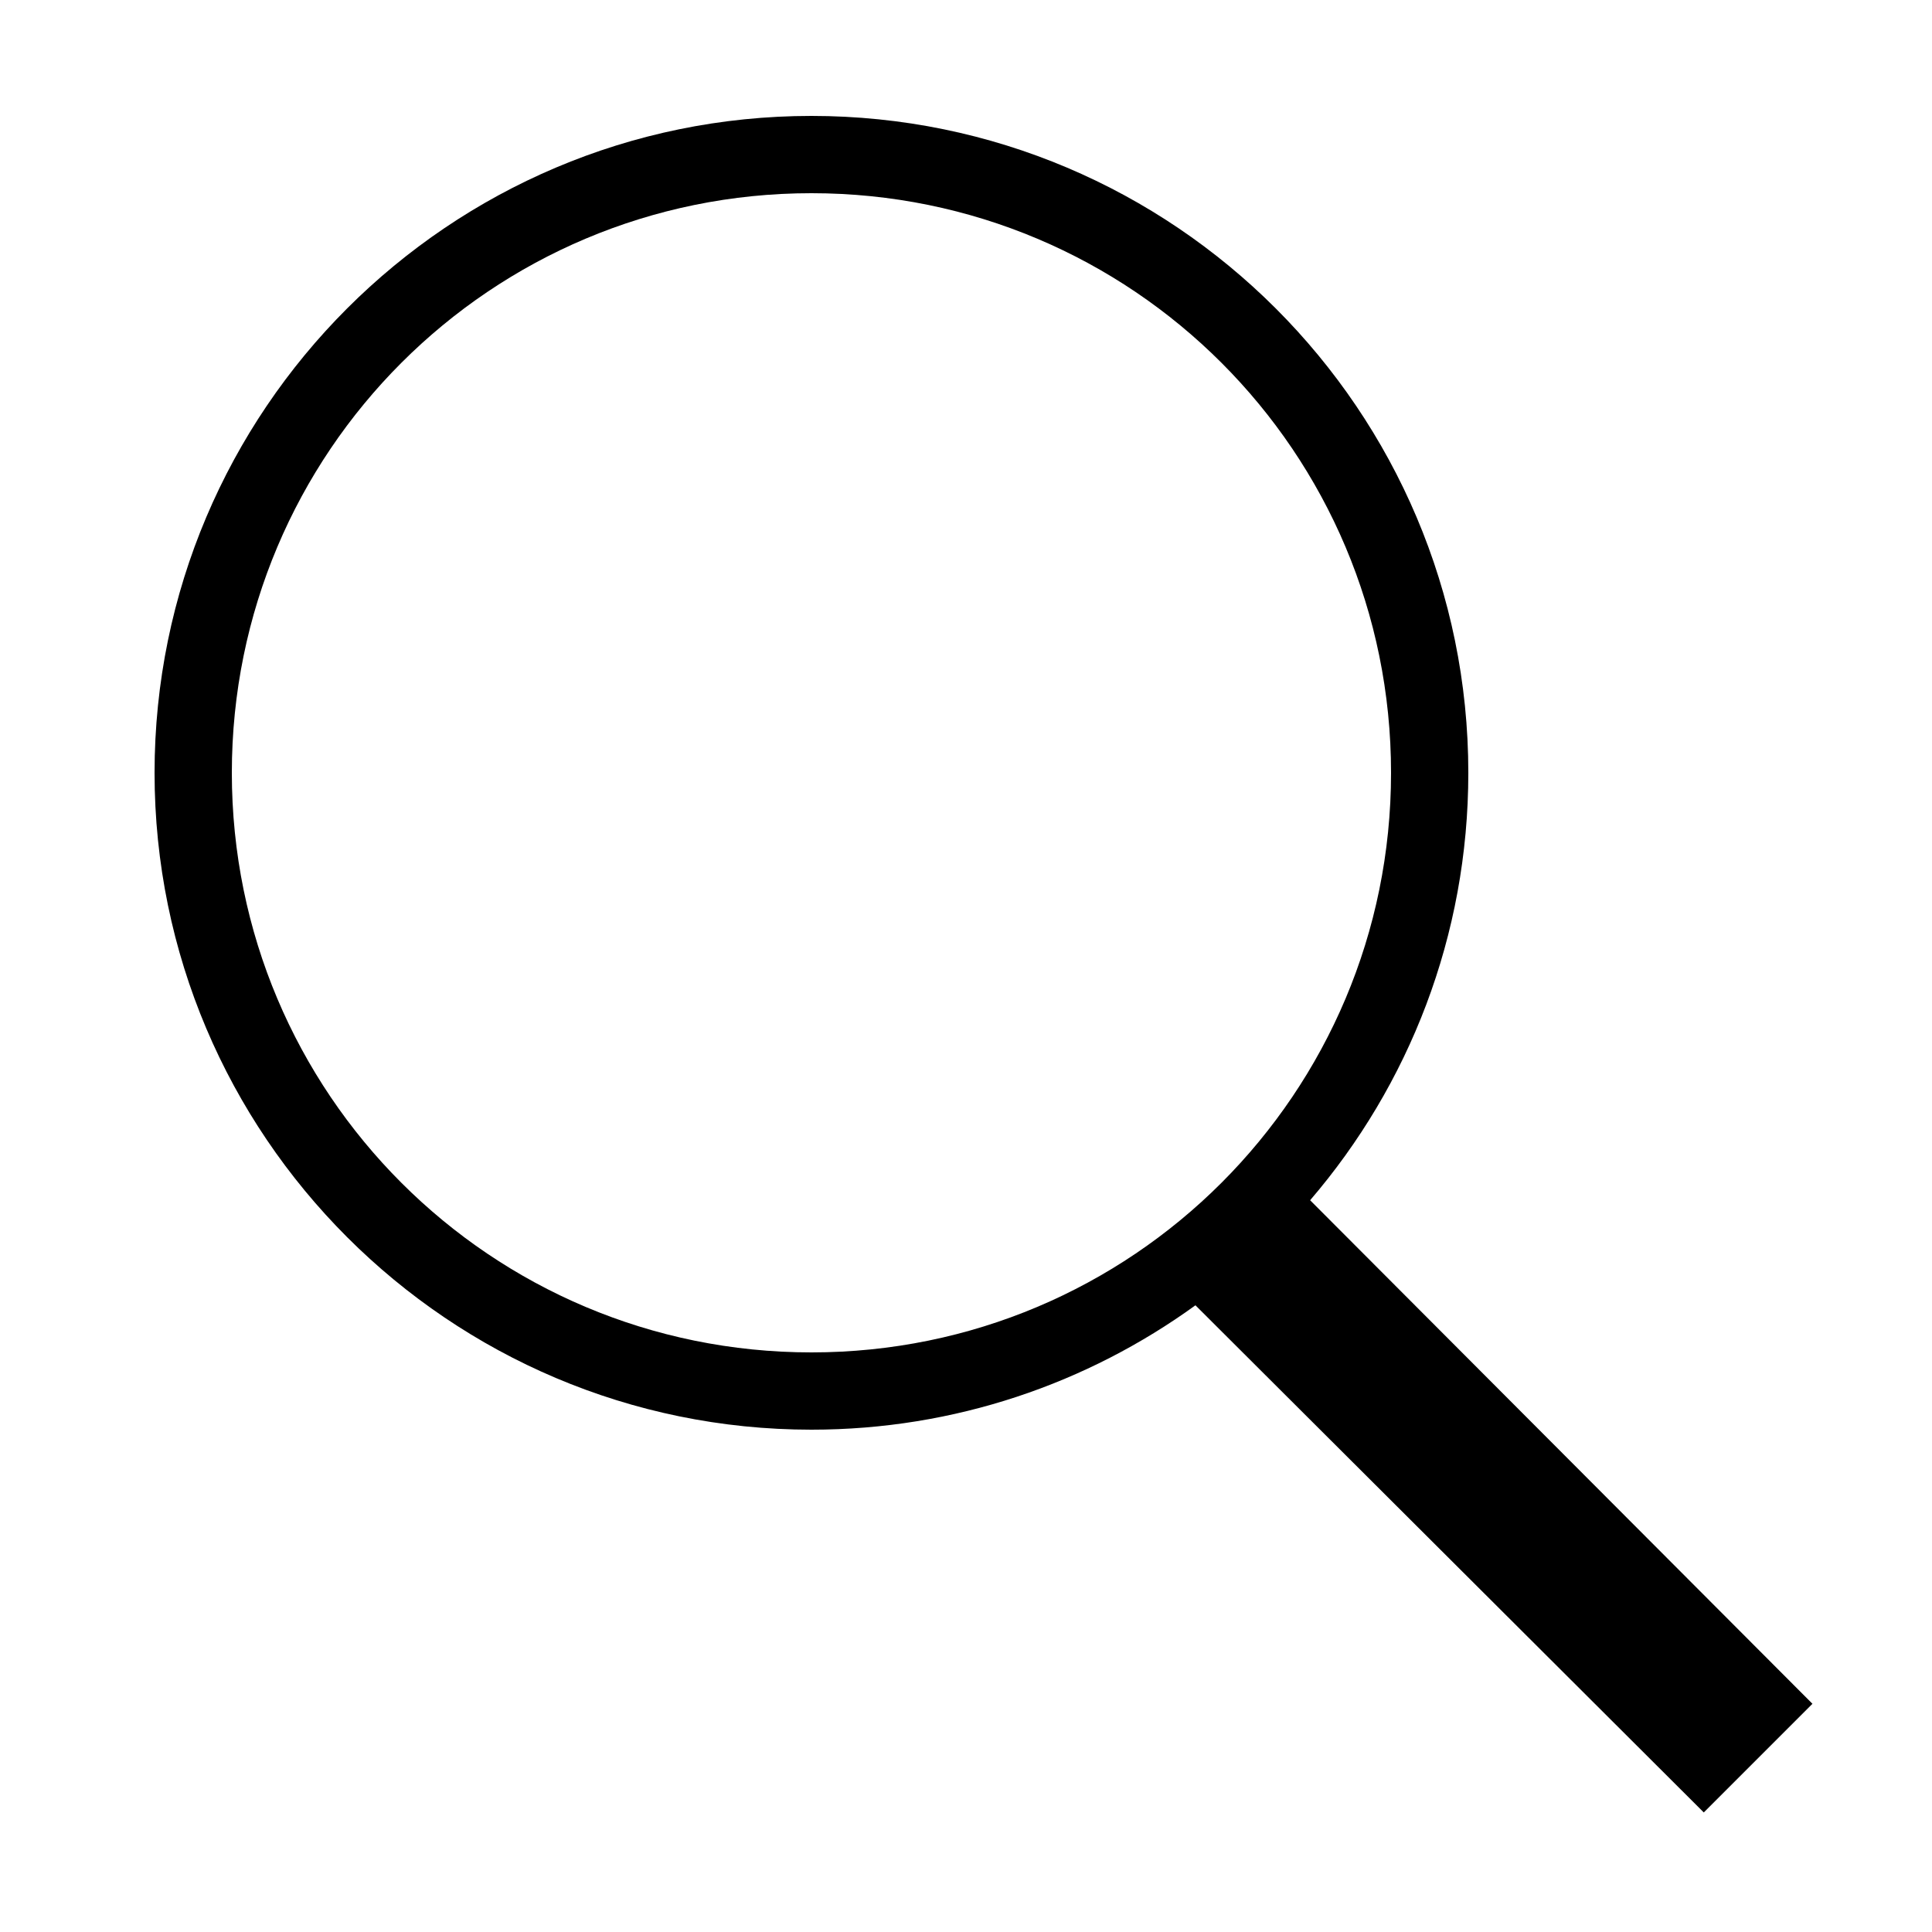
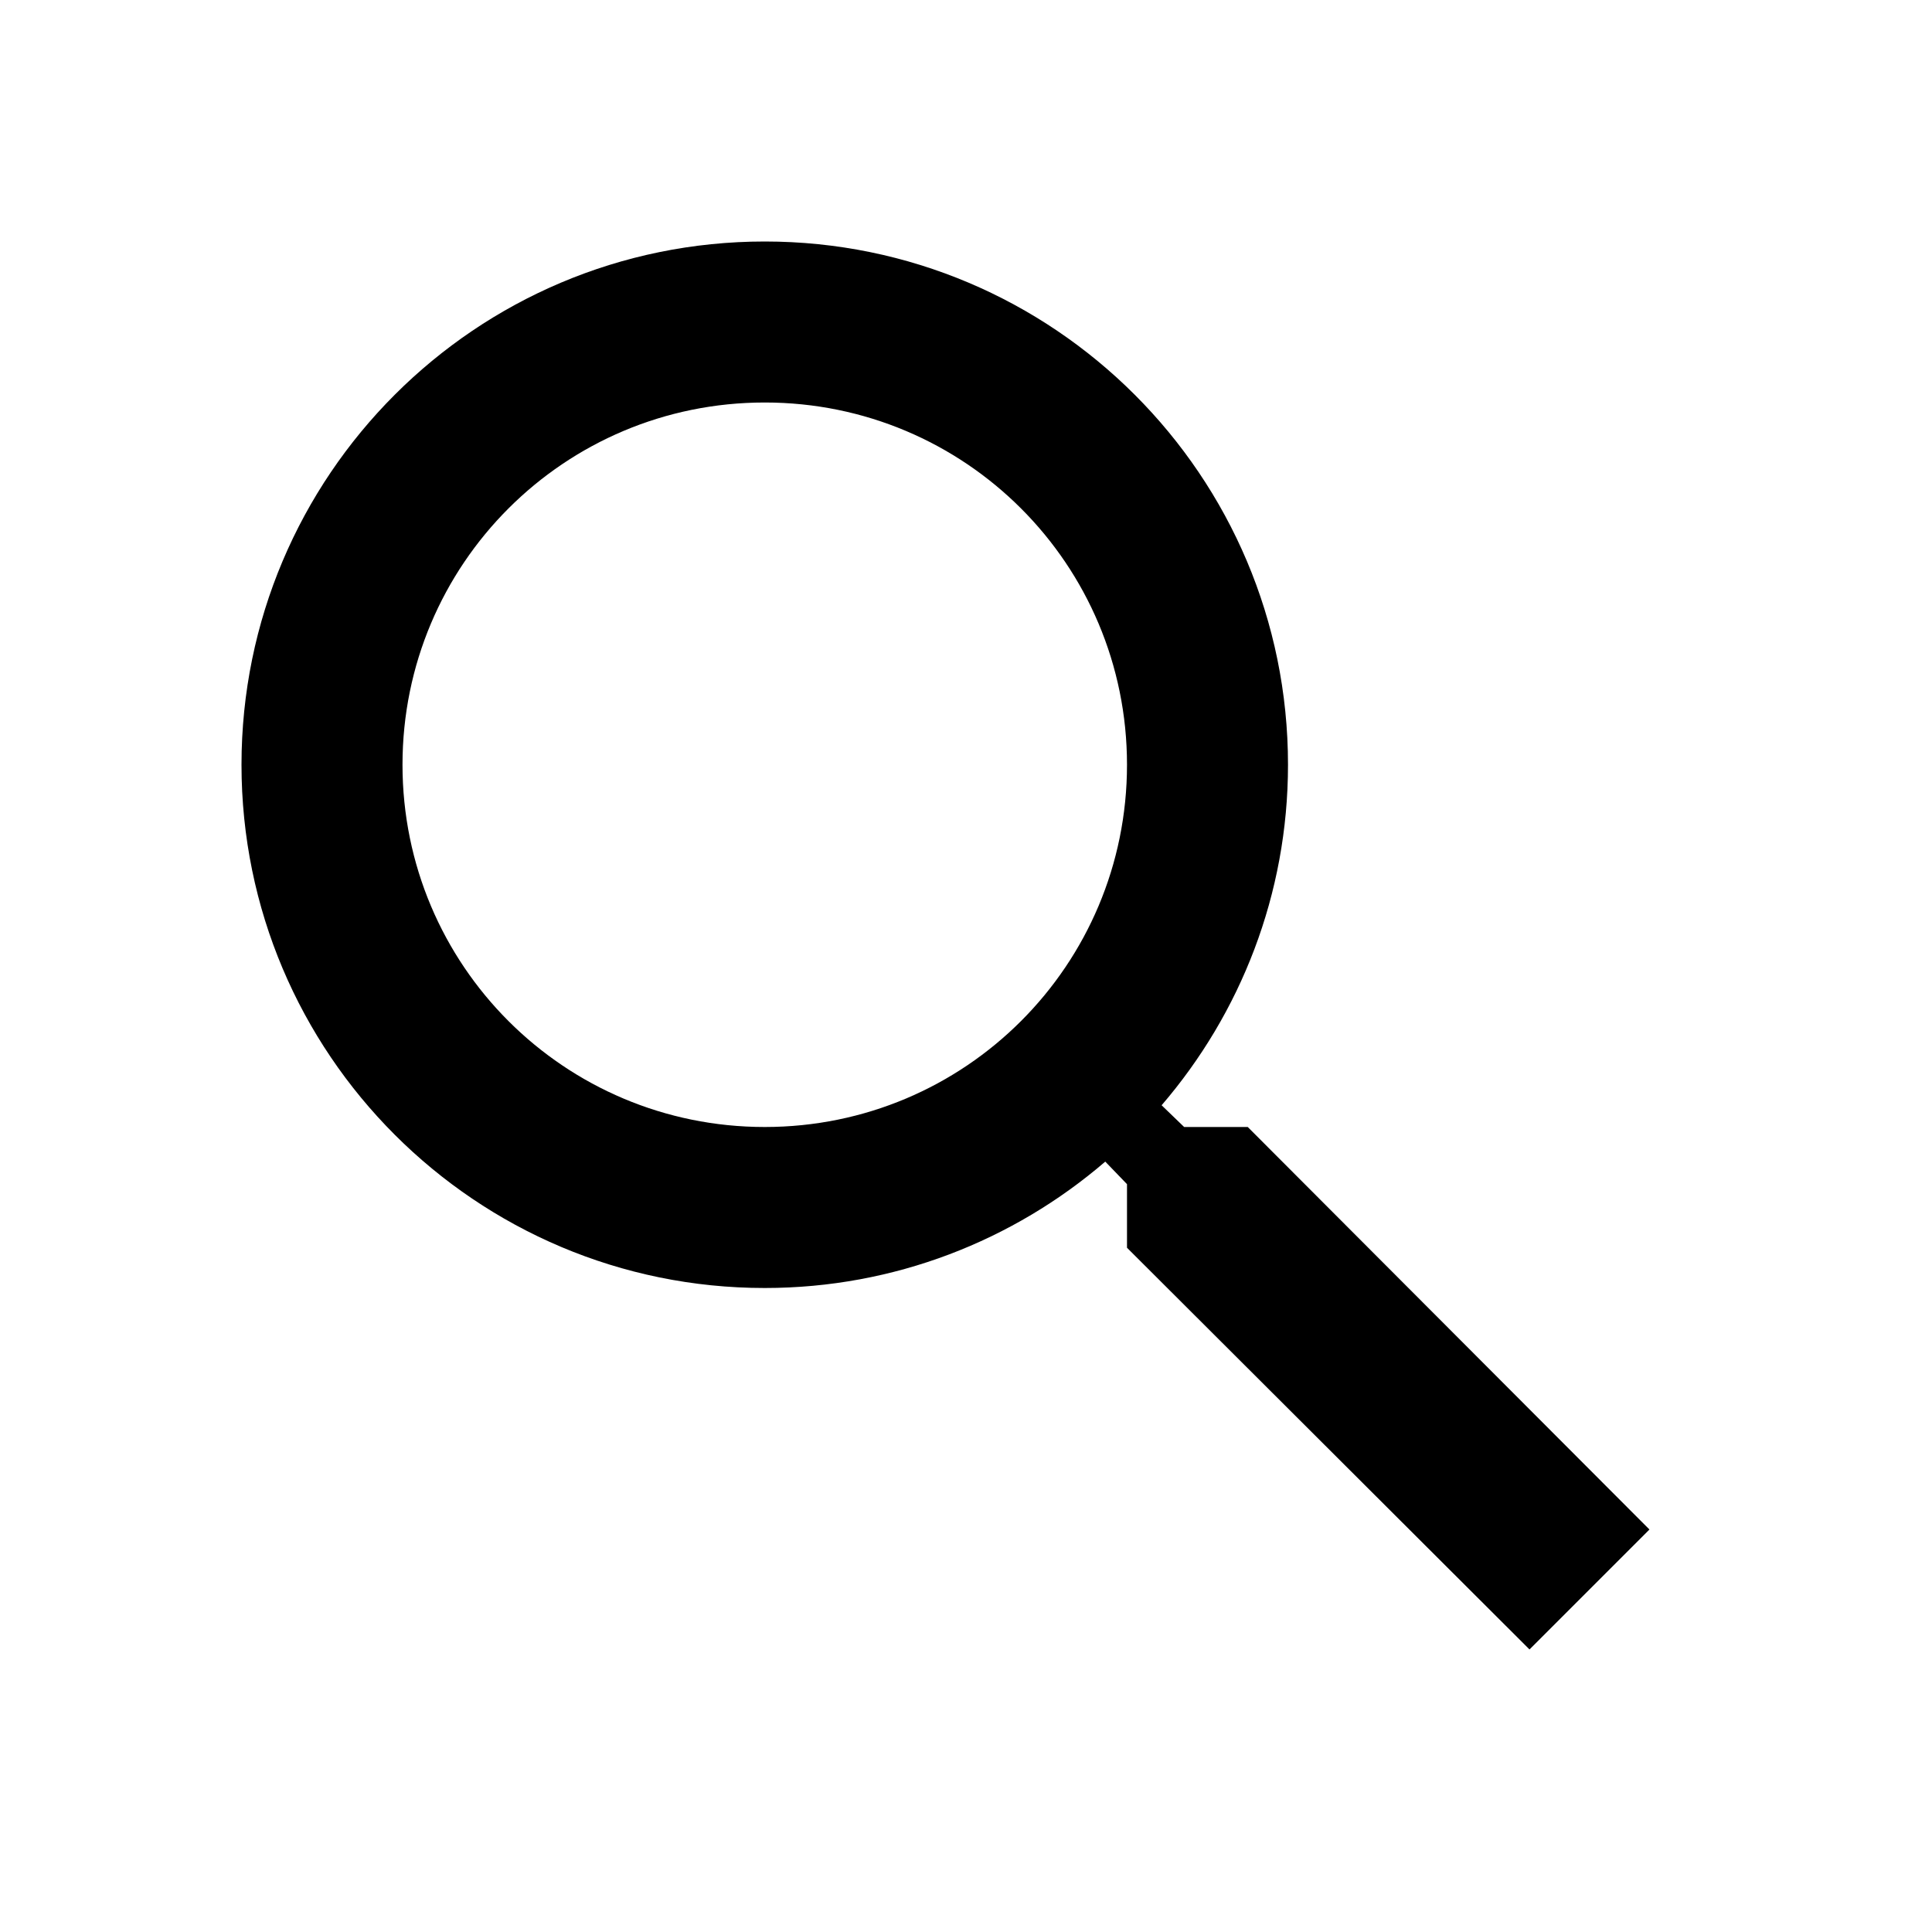
- <svg xmlns="http://www.w3.org/2000/svg" fill="#000000" viewBox="0 0 50 50" width="50px" height="50px">
-   <path d="M 21 3 C 11.621 3 4 10.621 4 20 C 4 29.379 11.621 37 21 37 C 24.711 37 28.141 35.805 30.938 33.781 L 44.094 46.906 L 46.906 44.094 L 33.906 31.062 C 36.461 28.086 38 24.223 38 20 C 38 10.621 30.379 3 21 3 Z M 21 5 C 29.297 5 36 11.703 36 20 C 36 28.297 29.297 35 21 35 C 12.703 35 6 28.297 6 20 C 6 11.703 12.703 5 21 5 Z" />
+ <svg xmlns="http://www.w3.org/2000/svg" height="24" viewBox="0 0 24 24" width="24">
+   <path d="M0 0h24v24H0V0z" fill="none" />
+   <path d="M15.5 14h-.79l-.28-.27C15.41 12.59 16 11.11 16 9.5 16 5.91 13.09 3 9.5 3S3 5.91 3 9.5 5.91 16 9.5 16c1.61 0 3.09-.59 4.23-1.57l.27.28v.79l5 4.99L20.49 19l-4.99-5zm-6 0C7.01 14 5 11.99 5 9.5S7.01 5 9.5 5 14 7.01 14 9.5 11.99 14 9.5 14z" />
</svg>
